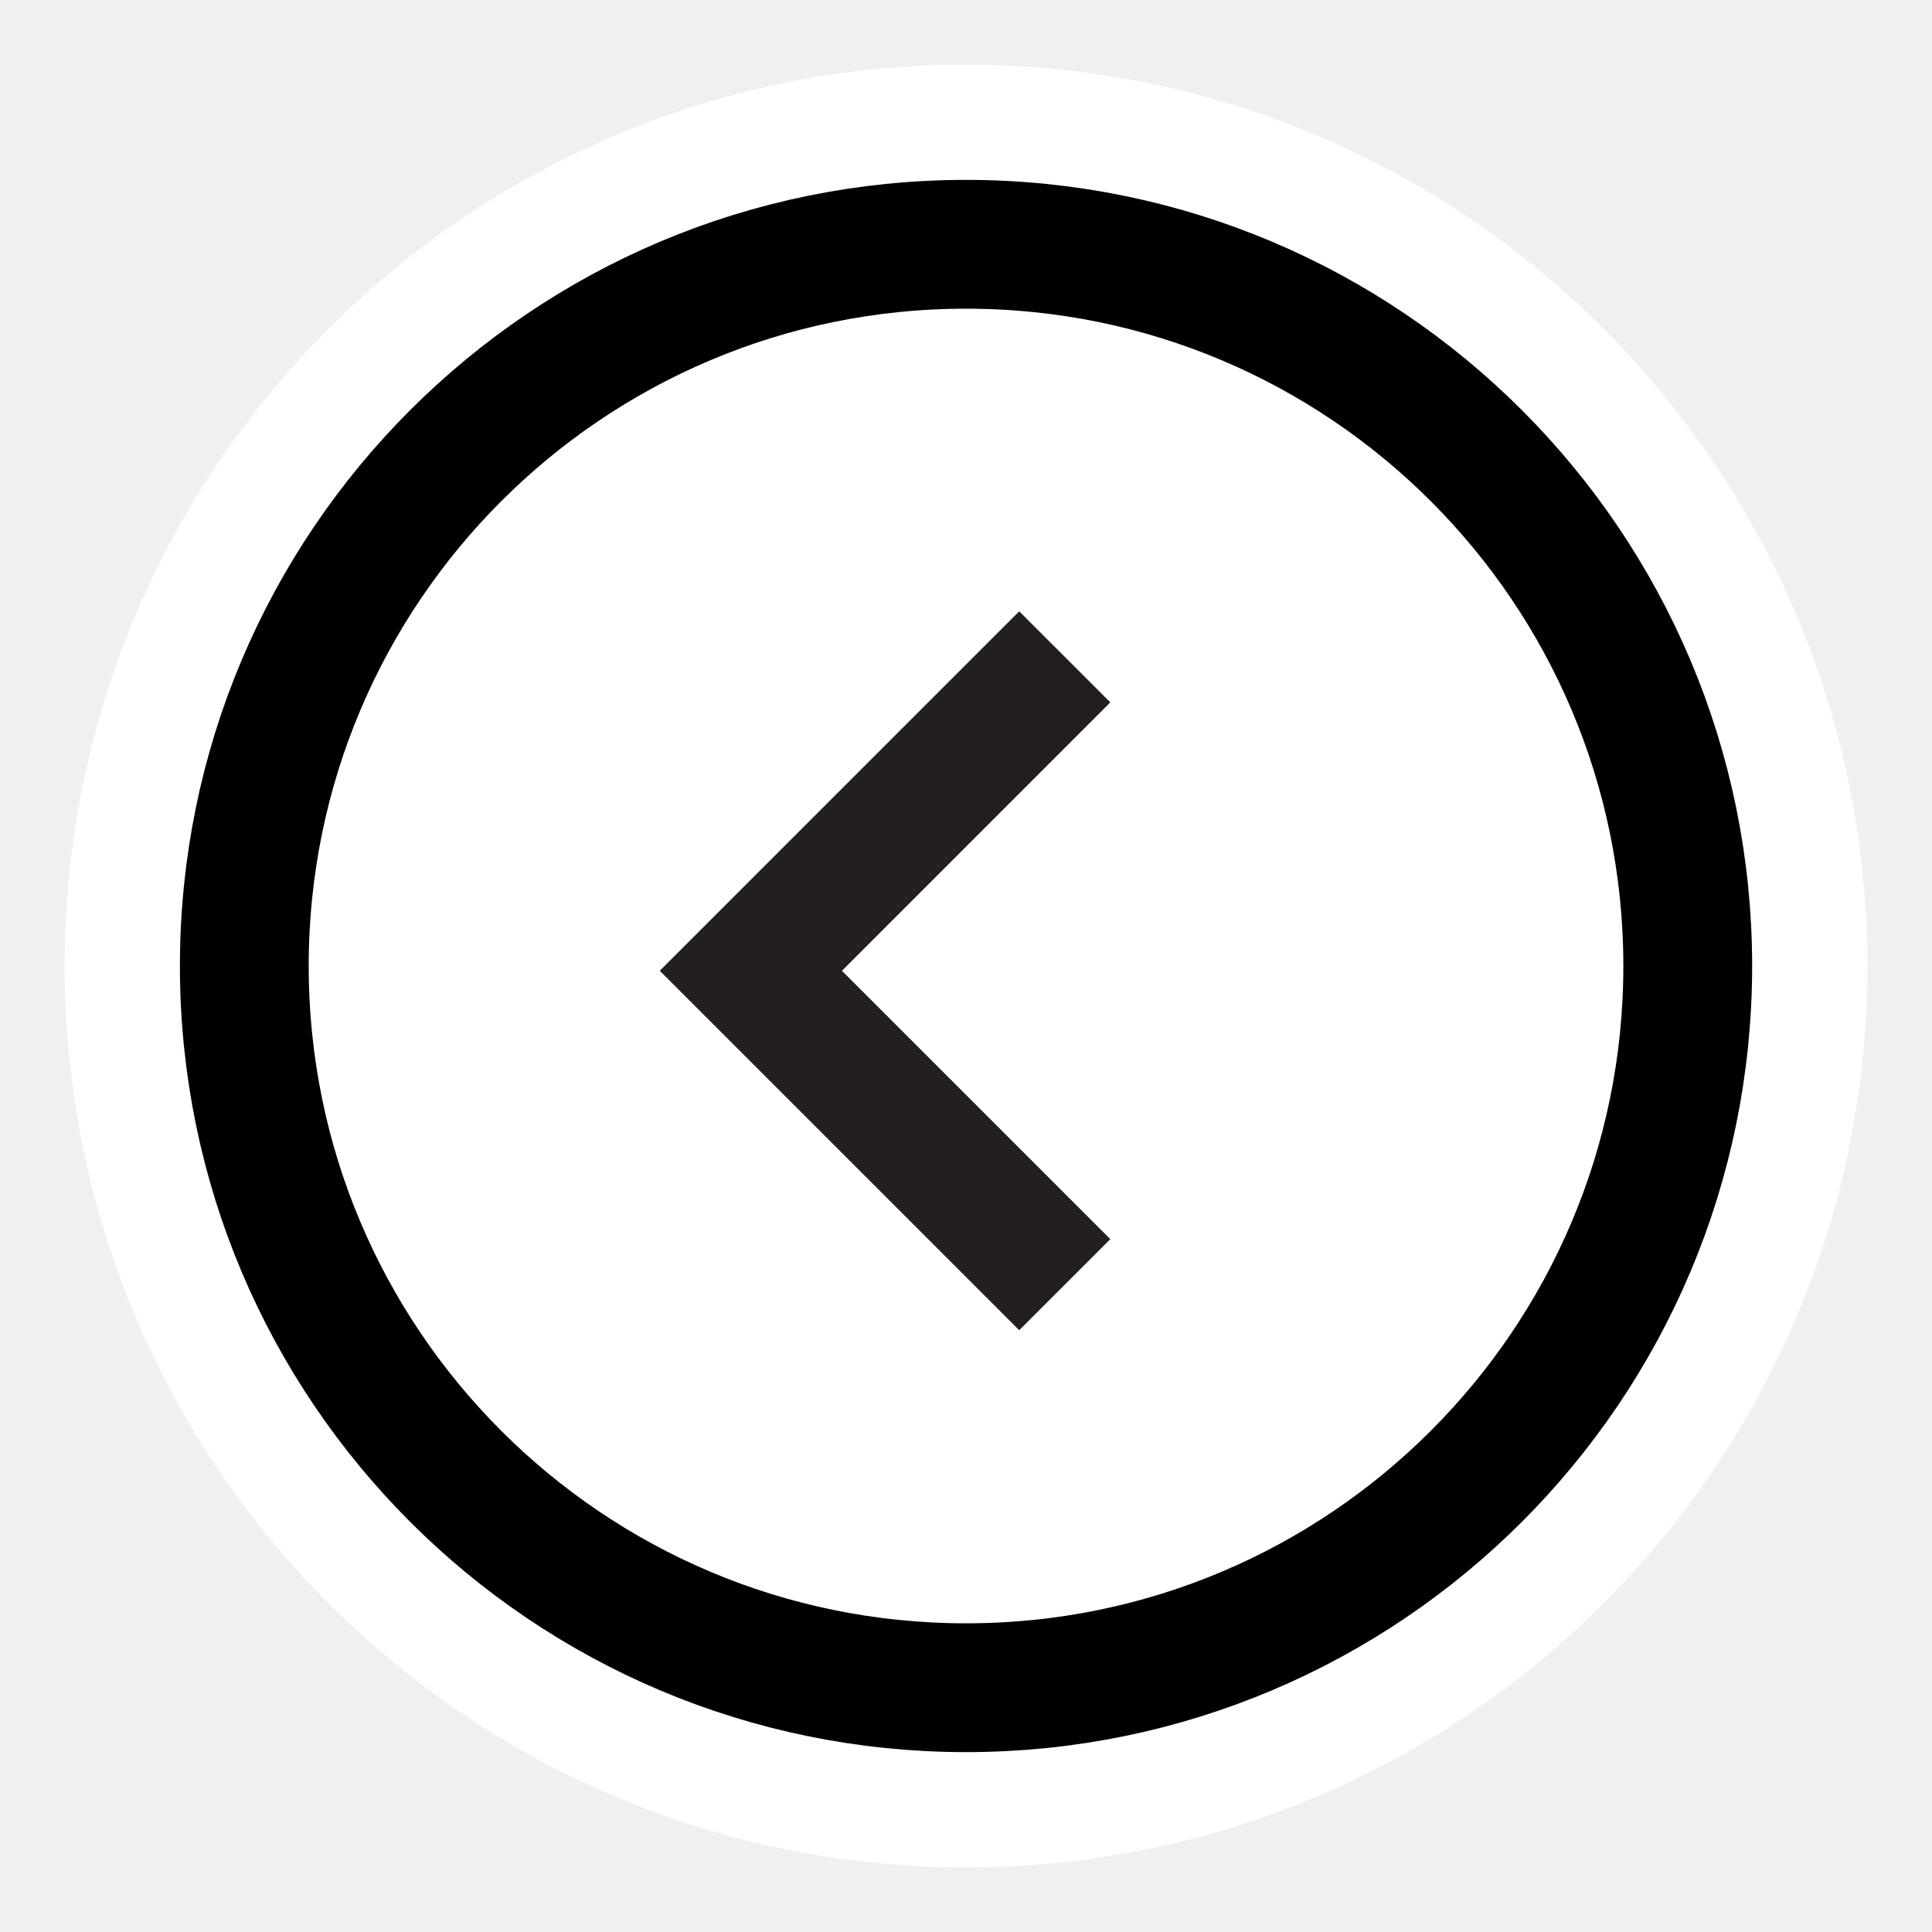
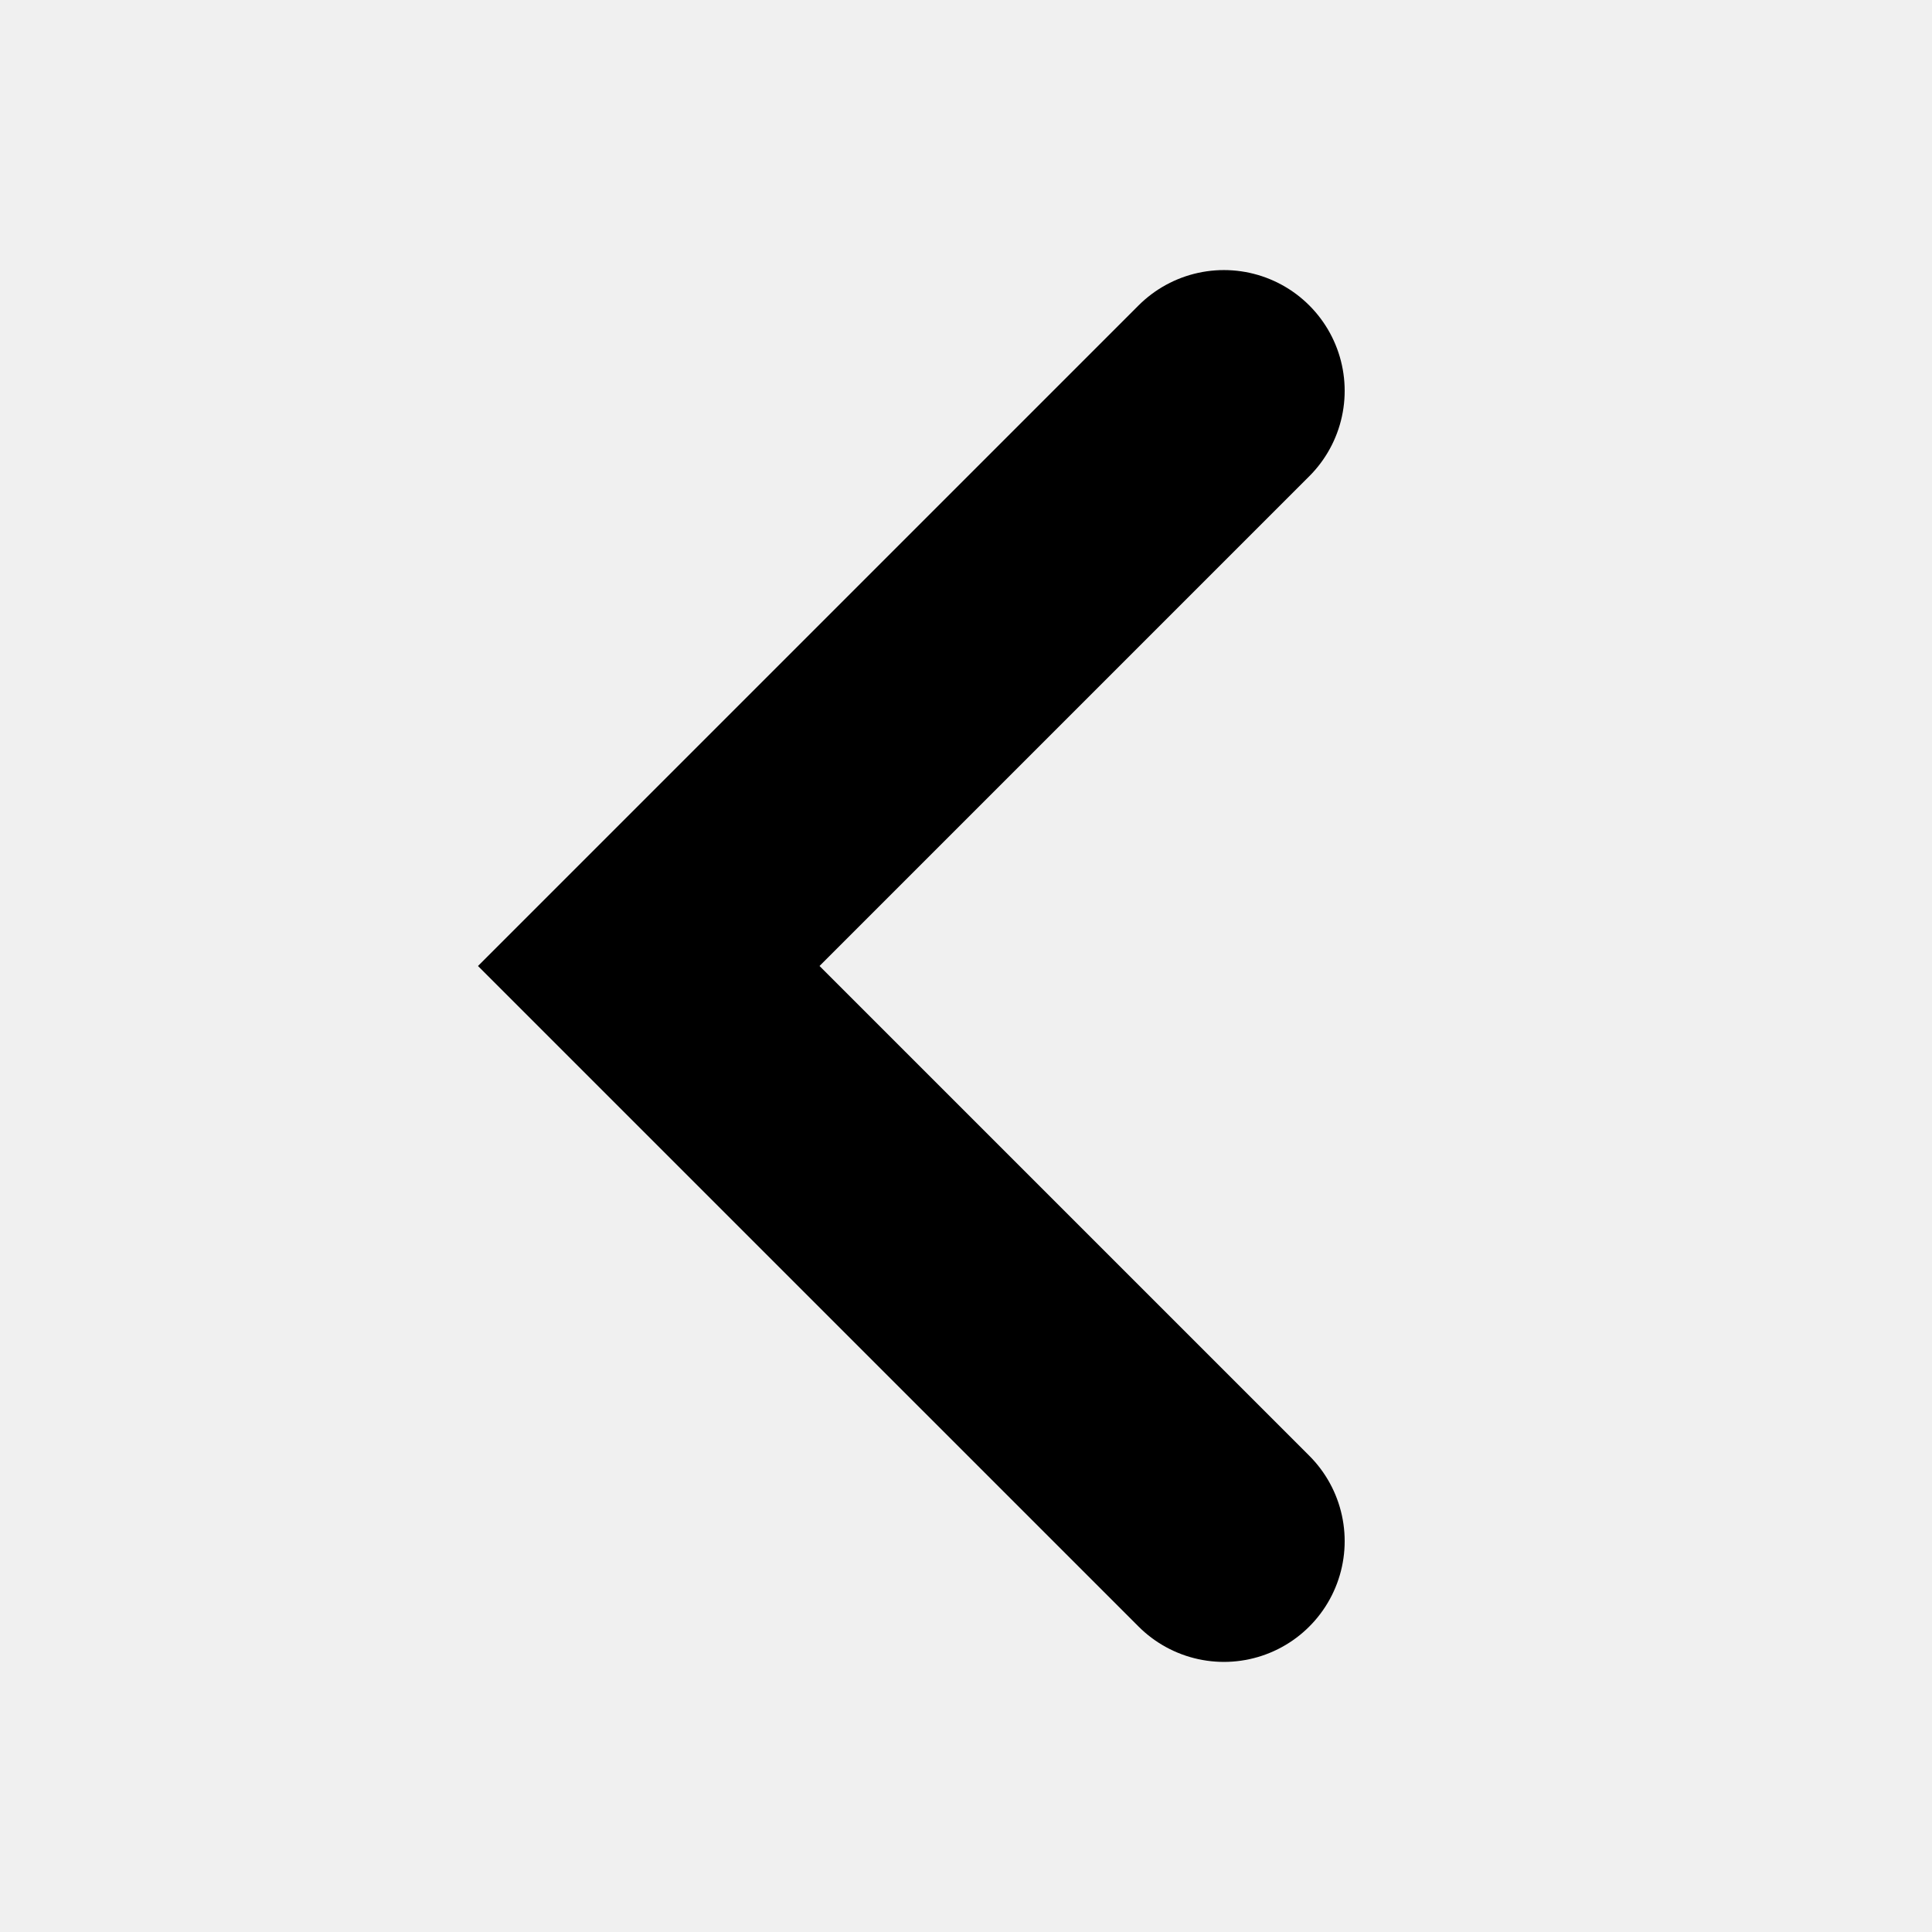
- <svg xmlns="http://www.w3.org/2000/svg" version="1.1" id="Layer_1" x="0px" y="0px" width="75px" height="75px" viewBox="0 0 75 75" enable-background="new 0 0 75 75" xml:space="preserve">
-   <circle fill="none" stroke="#FFFFFF" stroke-width="5" stroke-miterlimit="10" cx="37.501" cy="37.5" r="32.491" />
-   <circle fill="#FFFFFF" stroke="#000000" stroke-width="5" stroke-miterlimit="10" cx="37.501" cy="37.5" r="28.017" />
-   <polyline fill="#FFFFFF" stroke="#231F20" stroke-width="5" stroke-miterlimit="10" points="41.334,49.871 29.148,37.685   41.334,25.498 " />
+ <svg xmlns="http://www.w3.org/2000/svg" version="1.1" id="Layer_1" x="0px" y="0px" width="128px" height="128px" viewBox="-211 -75 128 128" enable-background="new -211 -75 128 128" xml:space="preserve">
+   <polyline fill="none" stroke="#000000" stroke-width="16" stroke-linecap="round" stroke-miterlimit="10" points="-129.912,27.105   -168.018,-11 -129.912,-49.107 " />
</svg>
